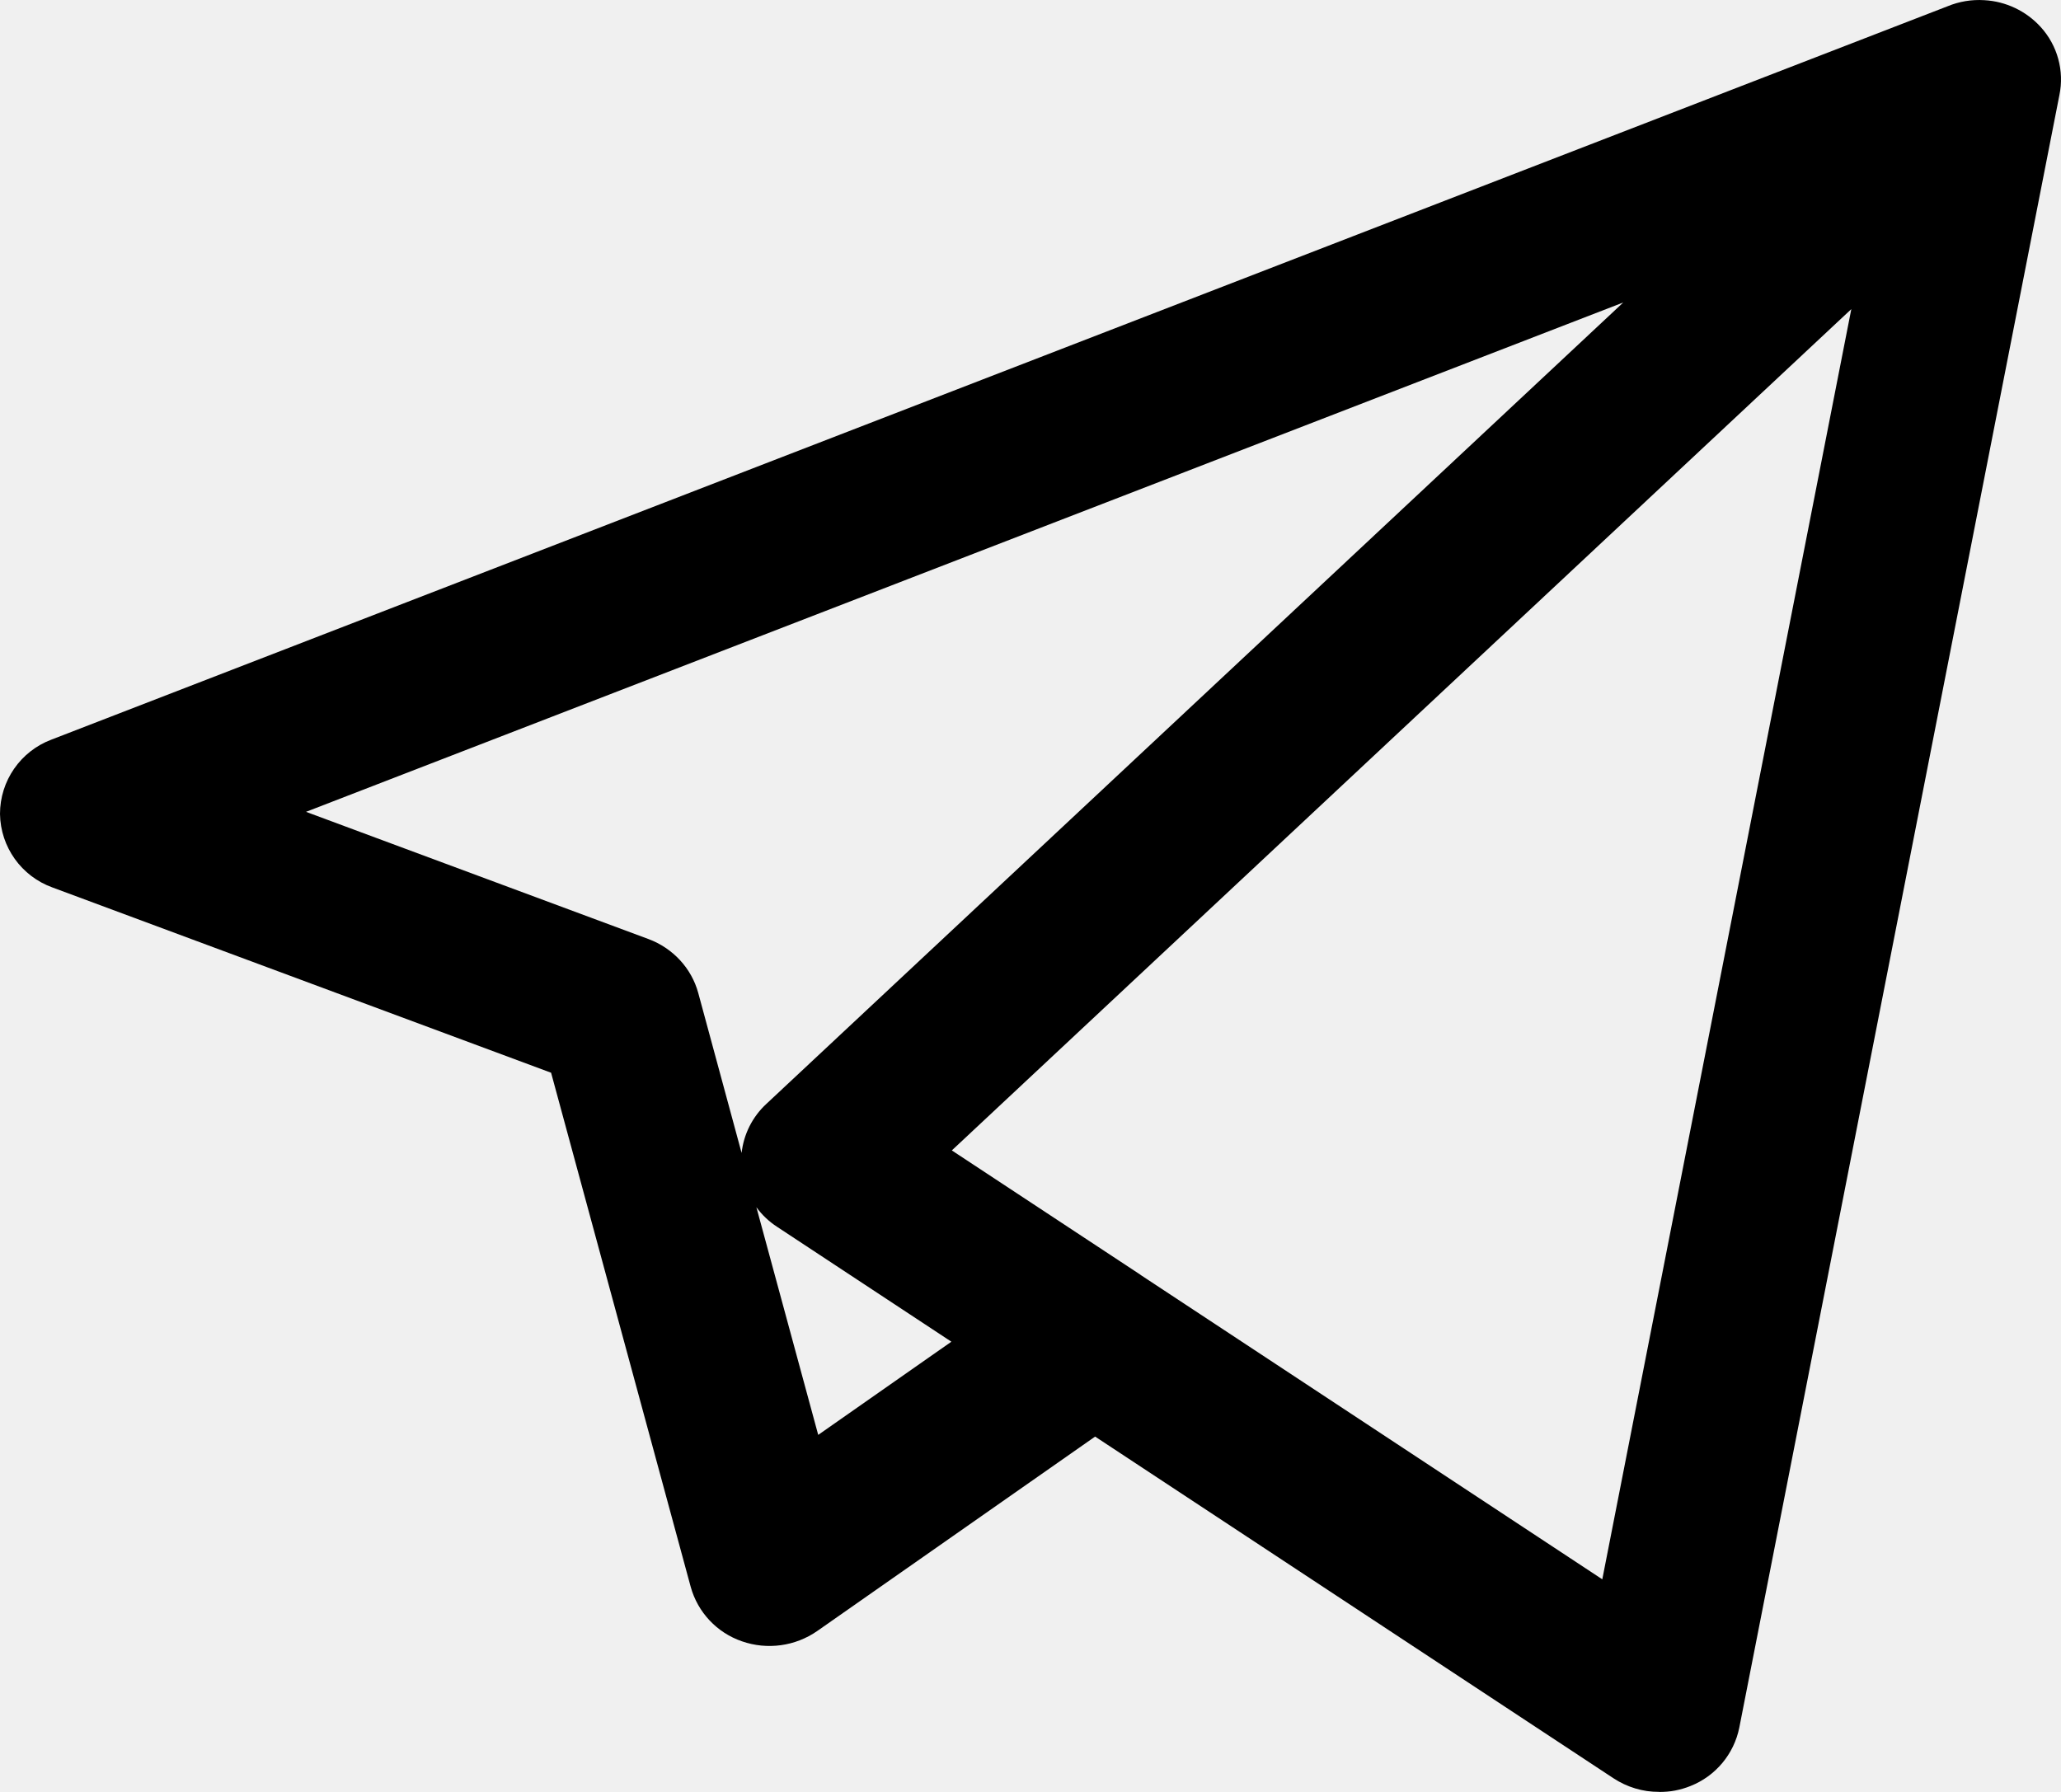
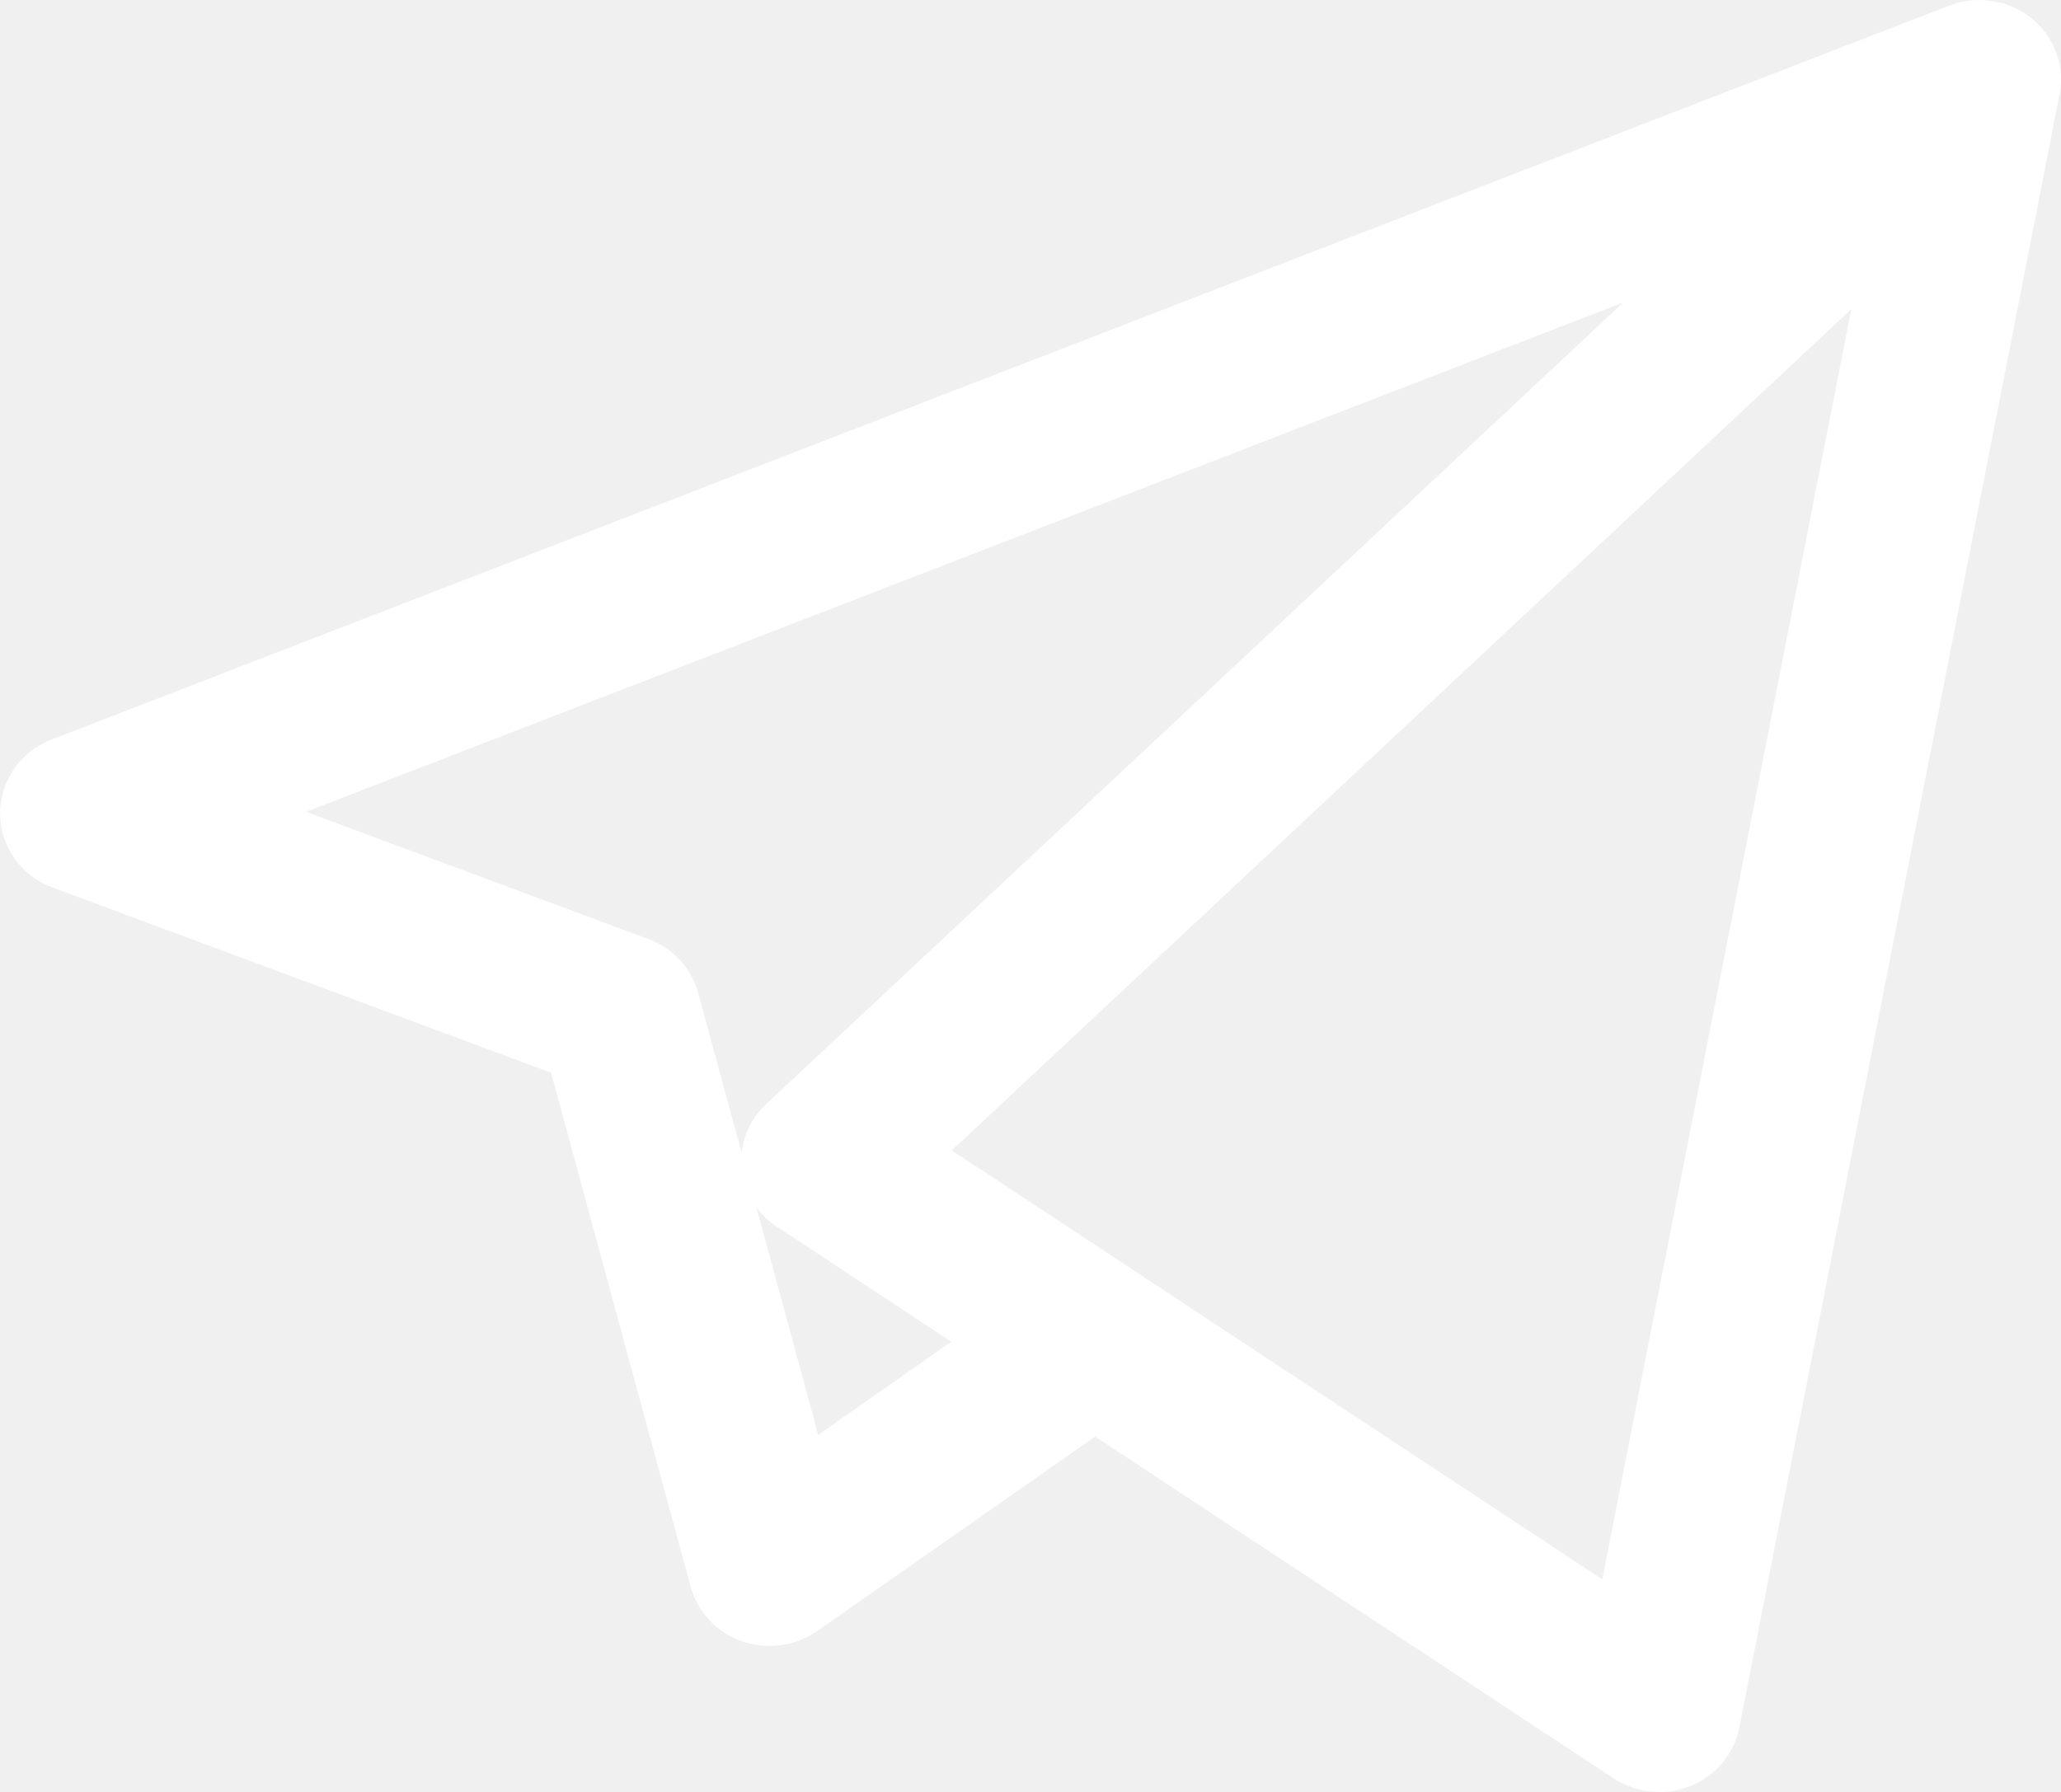
<svg xmlns="http://www.w3.org/2000/svg" xmlns:xlink="http://www.w3.org/1999/xlink" width="23" height="20">
  <defs>
    <path id="a" d="M0 0h23v20H0z" />
  </defs>
  <g fill="none" fill-rule="evenodd">
    <mask id="b" fill="#fff">
      <use xlink:href="#a" />
    </mask>
-     <path d="M18.515 20a.925.925 0 0 1-.51-.153l-5.784-3.813-3.101 2.17a.934.934 0 0 1-.84.115.895.895 0 0 1-.572-.608L6.15 11.973.585 9.905A.886.886 0 0 1 0 9.085a.886.886 0 0 1 .574-.83L21.734.07a.92.92 0 0 1 .41-.068.918.918 0 0 1 .63.3.868.868 0 0 1 .208.76L19.41 19.282a.89.89 0 0 1-.545.652.927.927 0 0 1-.35.067zm-5.786-5.77l5.152 3.397L20.66 3.45l-10.038 9.39 2.083 1.373.024.016zm-4.288-.756l.69 2.541 1.486-1.04-1.946-1.283a.877.877 0 0 1-.23-.218zM3.415 9.061l3.822 1.42c.273.102.48.326.555.601l.484 1.786a.877.877 0 0 1 .275-.546l9.564-8.946-14.7 5.685z" fill="#000" mask="url(#b)" />
+     <path d="M18.515 20a.925.925 0 0 1-.51-.153l-5.784-3.813-3.101 2.17a.934.934 0 0 1-.84.115.895.895 0 0 1-.572-.608L6.15 11.973.585 9.905A.886.886 0 0 1 0 9.085a.886.886 0 0 1 .574-.83L21.734.07a.92.92 0 0 1 .41-.068.918.918 0 0 1 .63.3.868.868 0 0 1 .208.76L19.41 19.282a.89.89 0 0 1-.545.652.927.927 0 0 1-.35.067zm-5.786-5.77l5.152 3.397L20.66 3.45l-10.038 9.39 2.083 1.373.024.016zm-4.288-.756l.69 2.541 1.486-1.04-1.946-1.283a.877.877 0 0 1-.23-.218zM3.415 9.061l3.822 1.42c.273.102.48.326.555.601l.484 1.786a.877.877 0 0 1 .275-.546l9.564-8.946-14.7 5.685z" fill="#fff" mask="url(#b)" />
  </g>
</svg>
